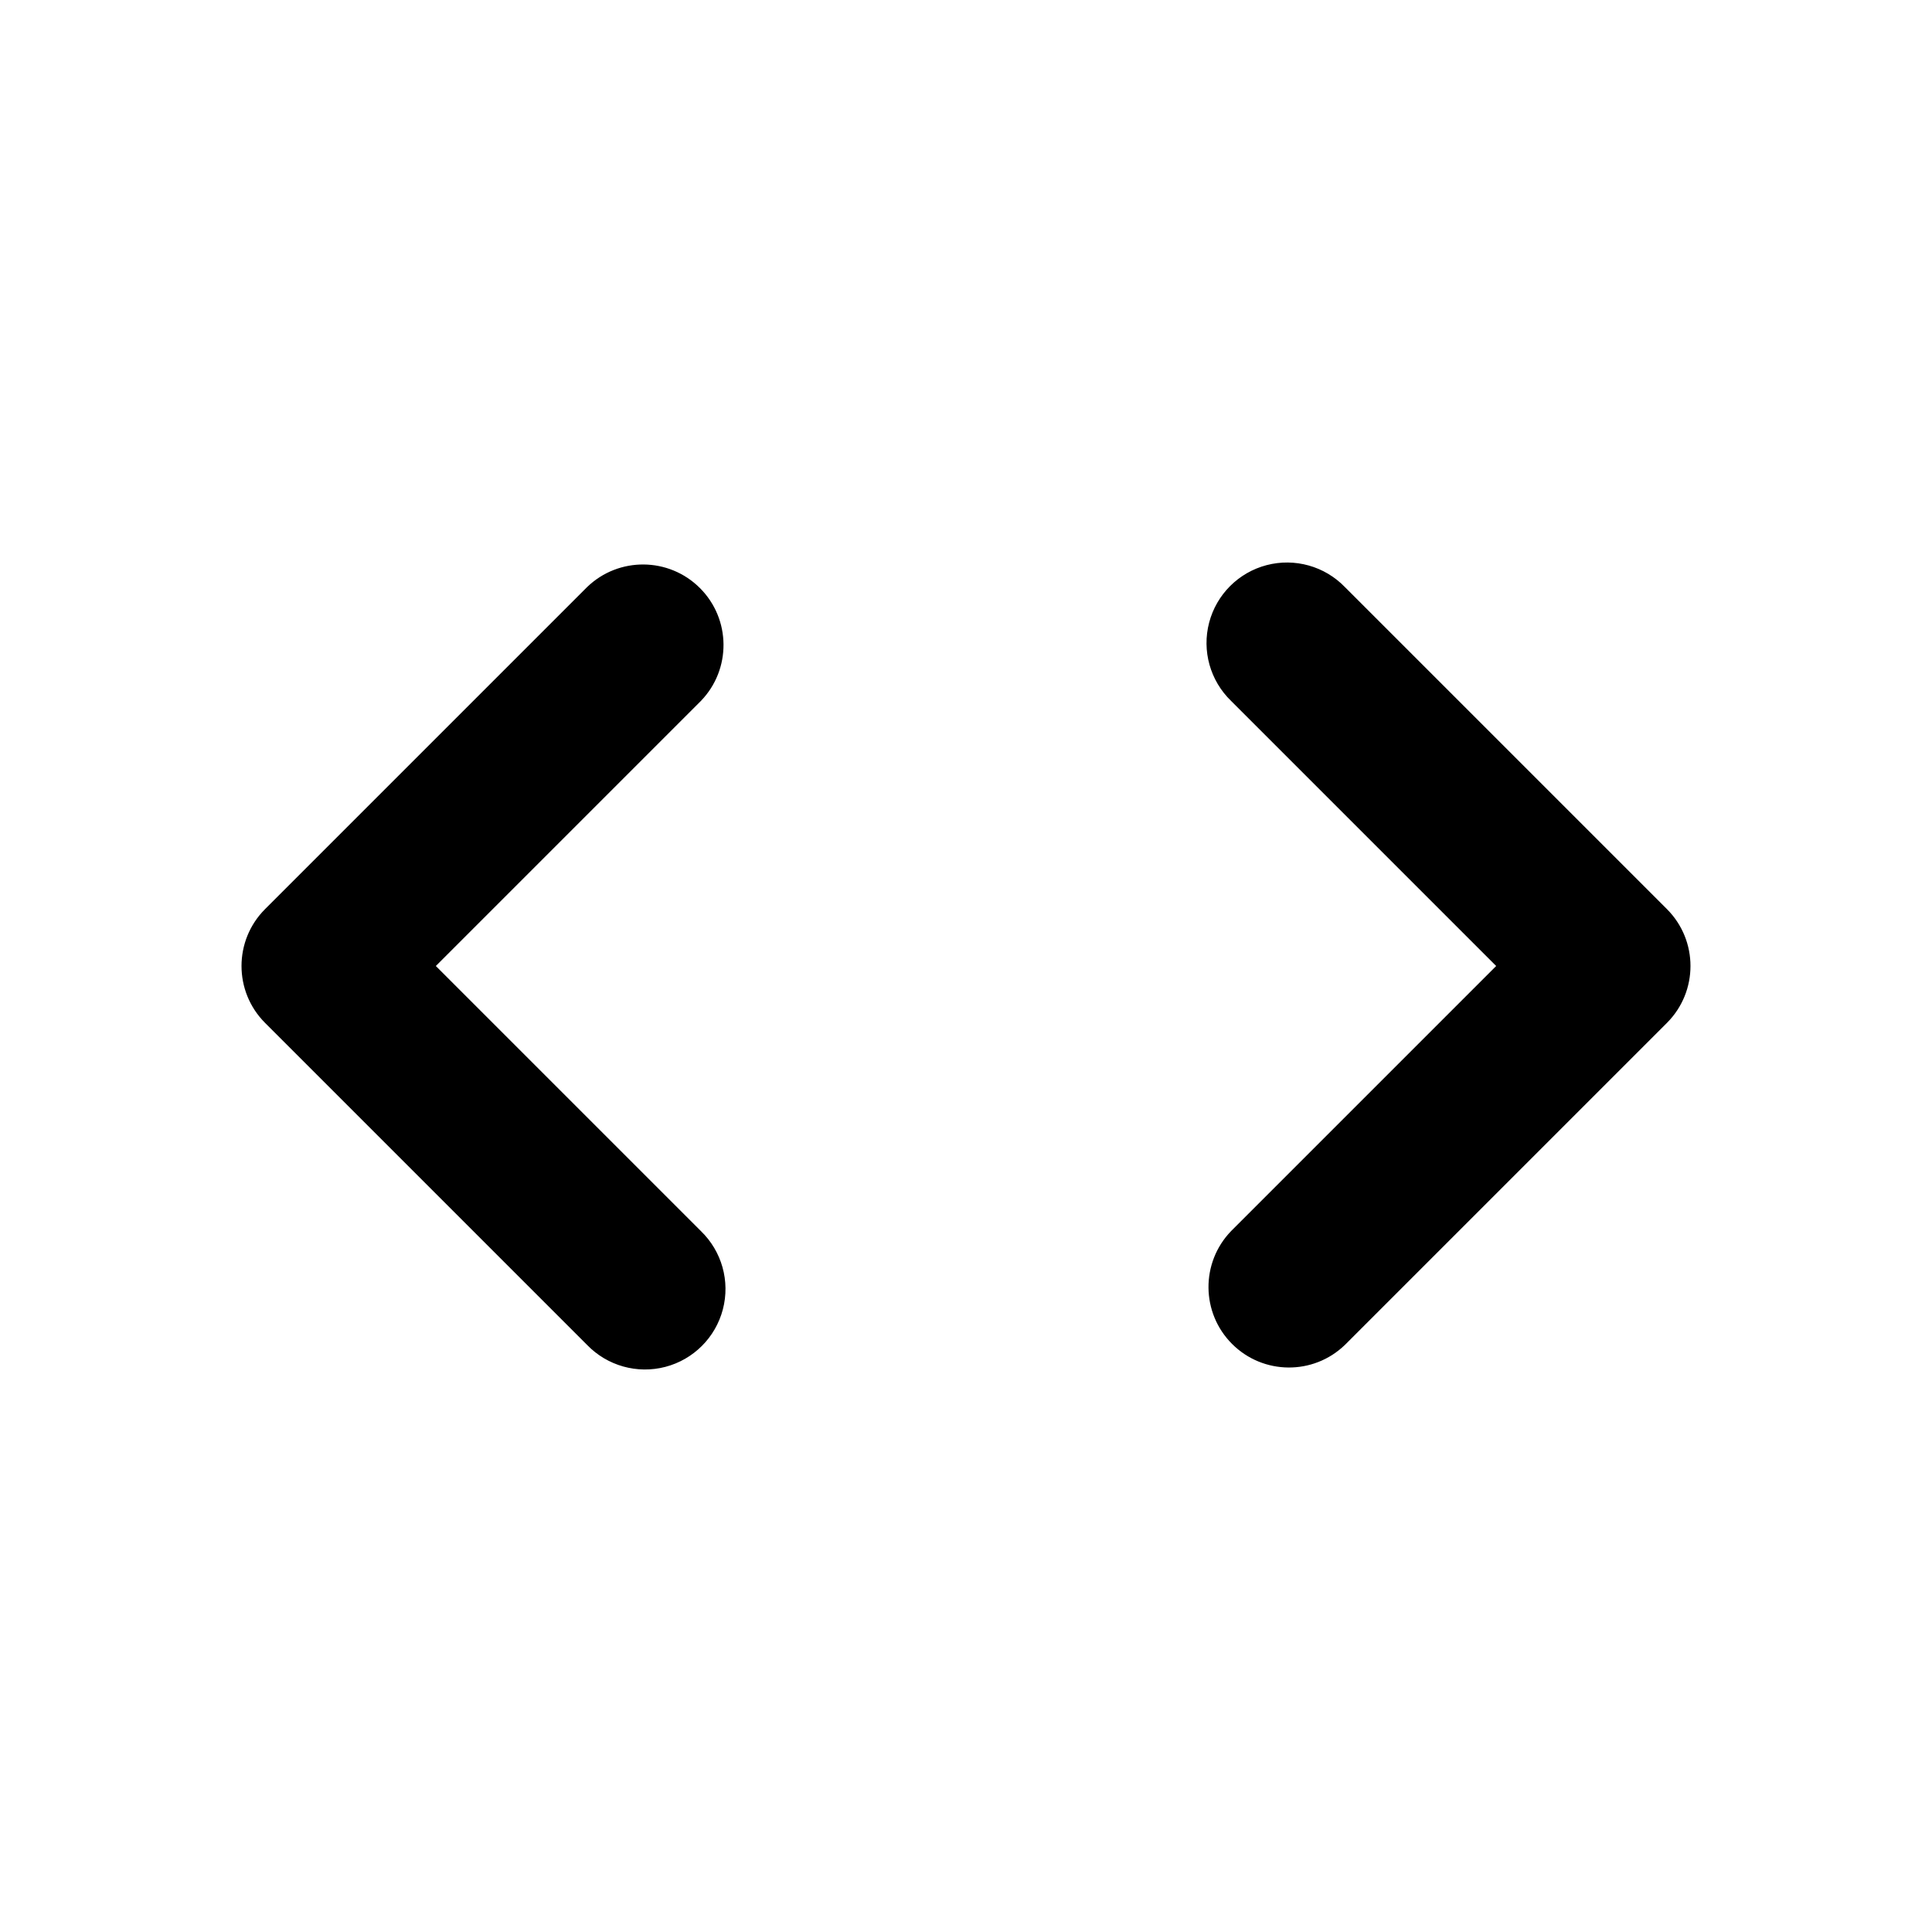
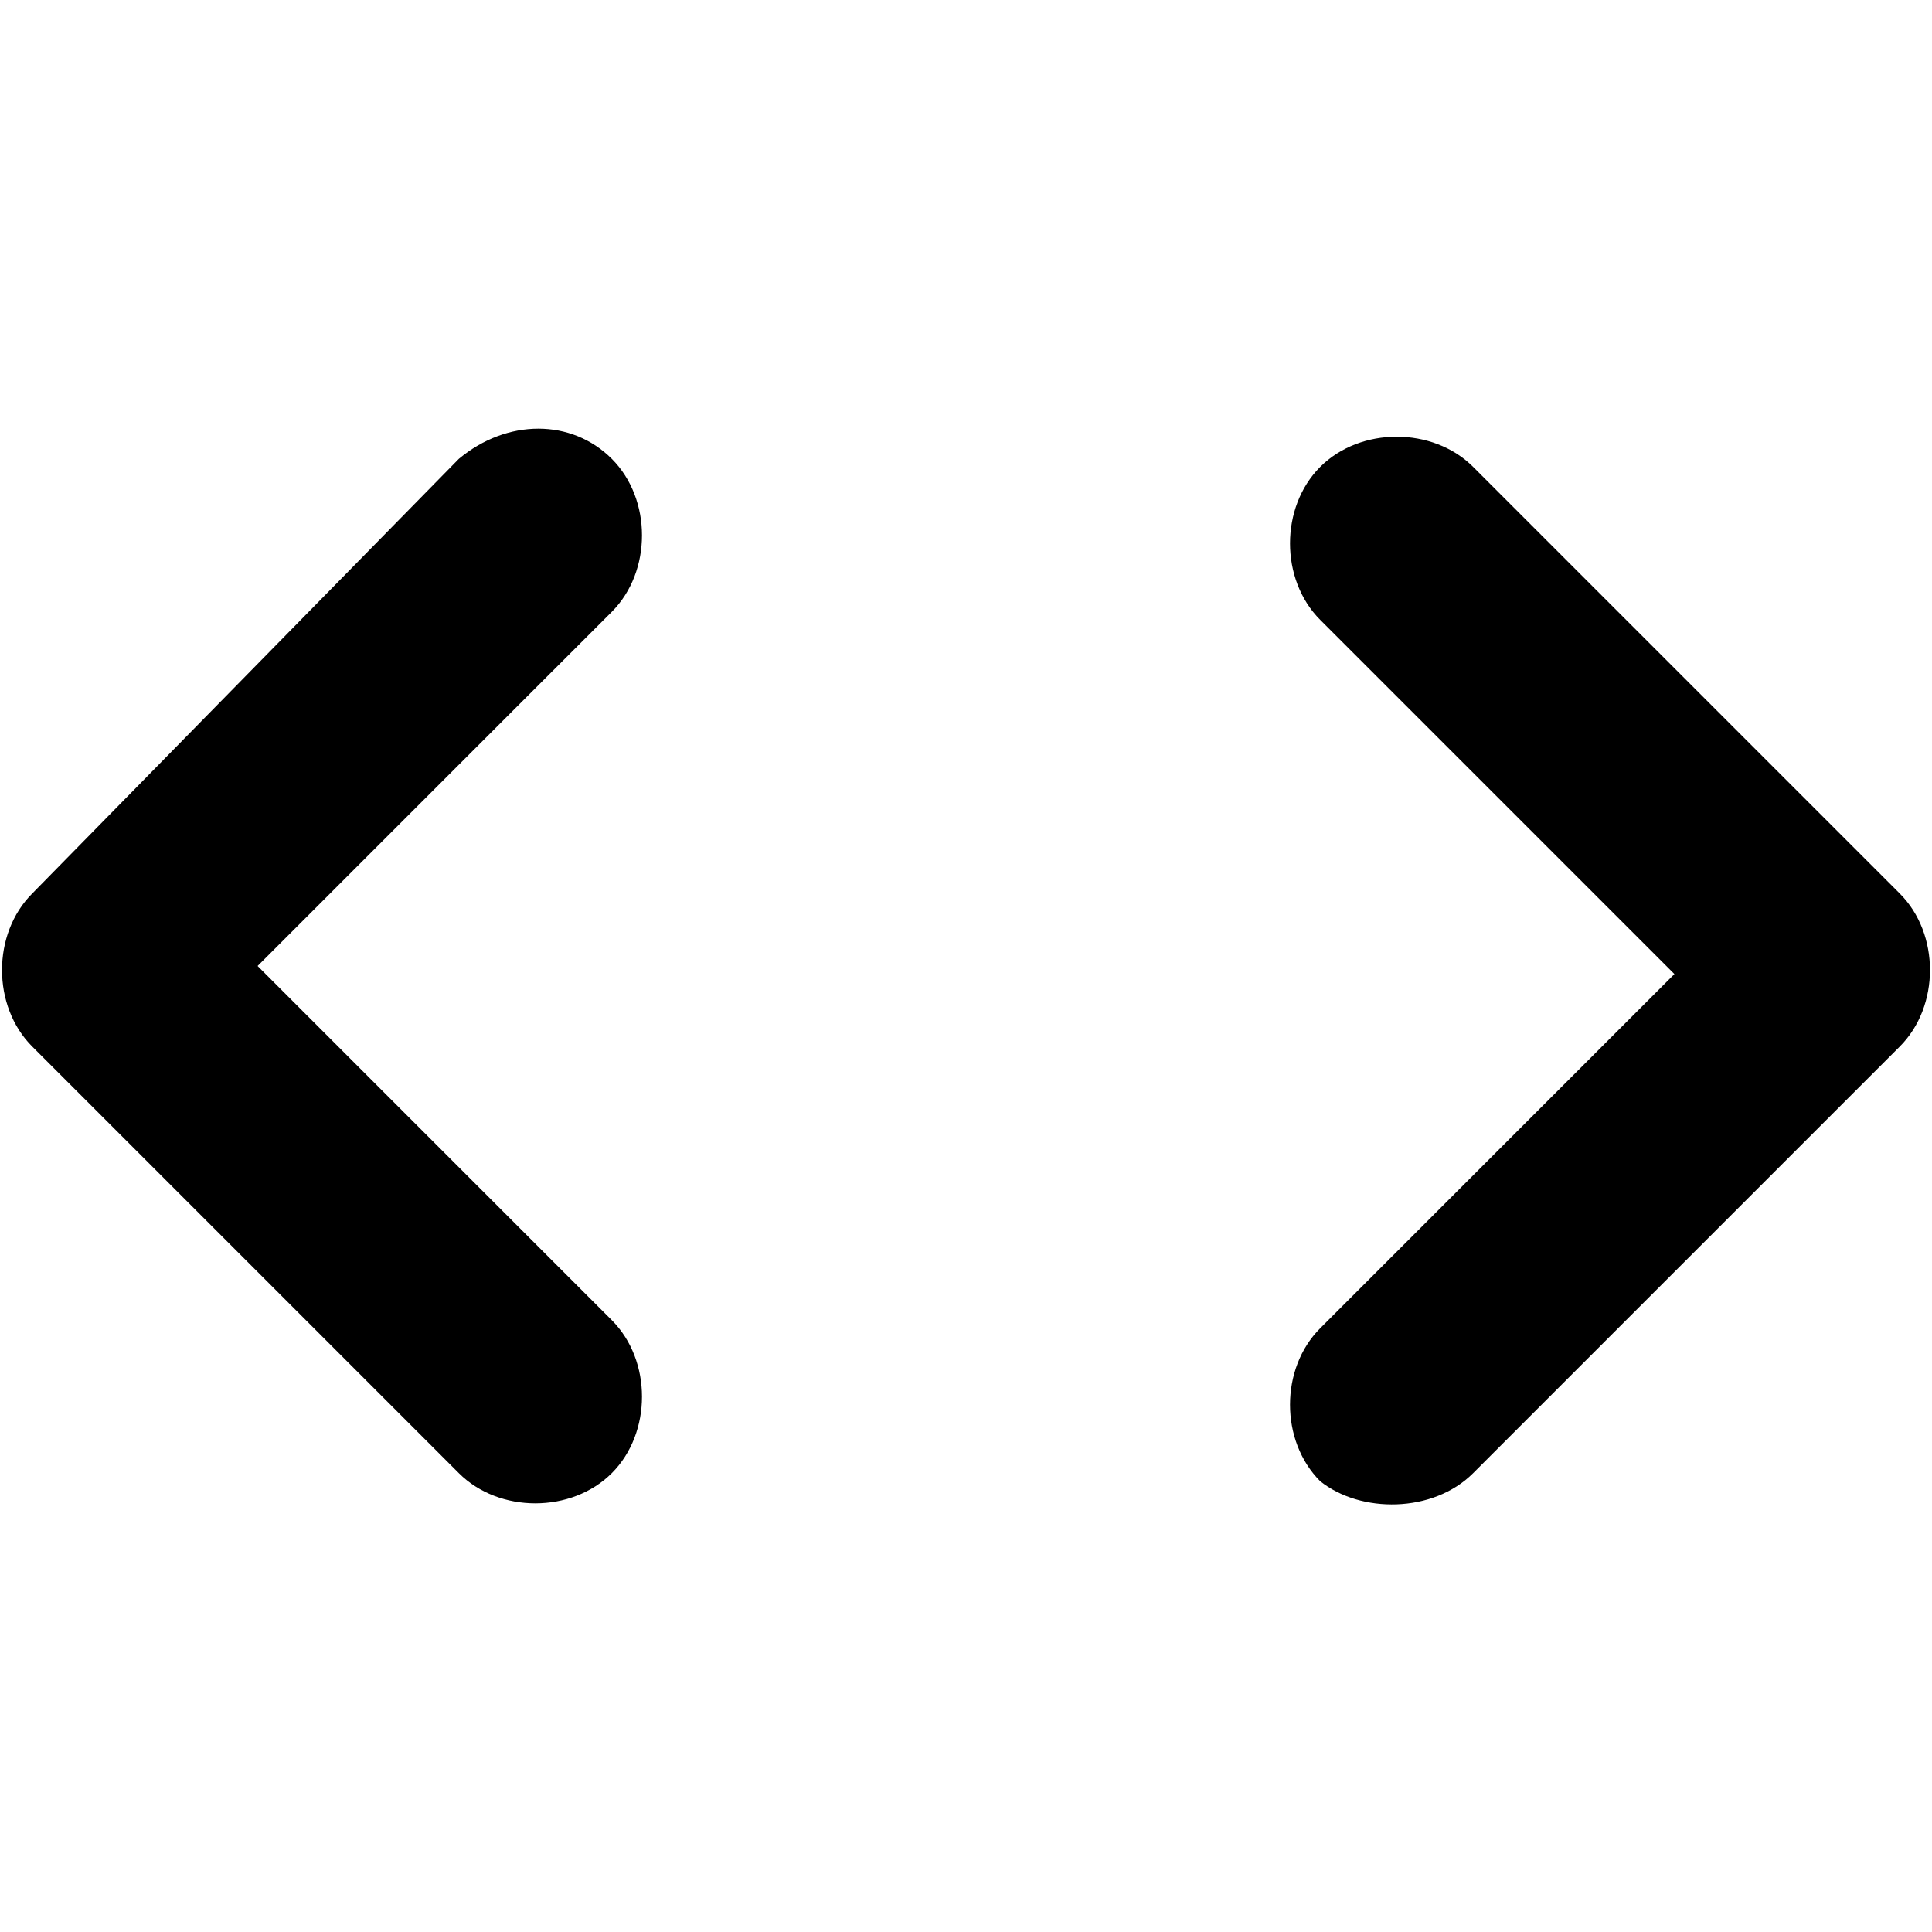
- <svg xmlns="http://www.w3.org/2000/svg" width="24" height="24" fill="none">
-   <path fill-rule="evenodd" clip-rule="evenodd" d="M3.293 11.293a1 1 0 0 0 0 1.414l4 4a1 1 0 1 0 1.414-1.414L5.414 12l3.293-3.293a1 1 0 0 0-1.414-1.414l-4 4Zm13.414 5.414 4-4a1 1 0 0 0 0-1.414l-4-4a1 1 0 1 0-1.414 1.414L18.586 12l-3.293 3.293a1 1 0 0 0 1.414 1.414Z" fill="#000" />
+ <svg xmlns="http://www.w3.org/2000/svg" version="1.1" id="Layer_1" x="0px" y="0px" viewBox="0 0 24 24" style="enable-background:new 0 0 24 24;" xml:space="preserve">
+   <style type="text/css">
+ 	.st0{fill-rule:evenodd;clip-rule:evenodd;}
+ </style>
+   <path class="st0" d="M0.4,11.1c-0.5,0.5-0.5,1.4,0,1.9l5.3,5.3c0.5,0.5,1.4,0.5,1.9,0c0.5-0.5,0.5-1.4,0-1.9l0,0L3.2,12l4.4-4.4  c0.5-0.5,0.5-1.4,0-1.9s-1.3-0.5-1.9,0C5.7,5.7,0.4,11.1,0.4,11.1z M18.3,18.3l5.3-5.3c0.5-0.5,0.5-1.4,0-1.9l-5.3-5.3  c-0.5-0.5-1.4-0.5-1.9,0c-0.5,0.5-0.5,1.4,0,1.9l0,0l4.4,4.4l-4.4,4.4c-0.5,0.5-0.5,1.4,0,1.9C16.9,18.8,17.8,18.8,18.3,18.3z" />
</svg>
